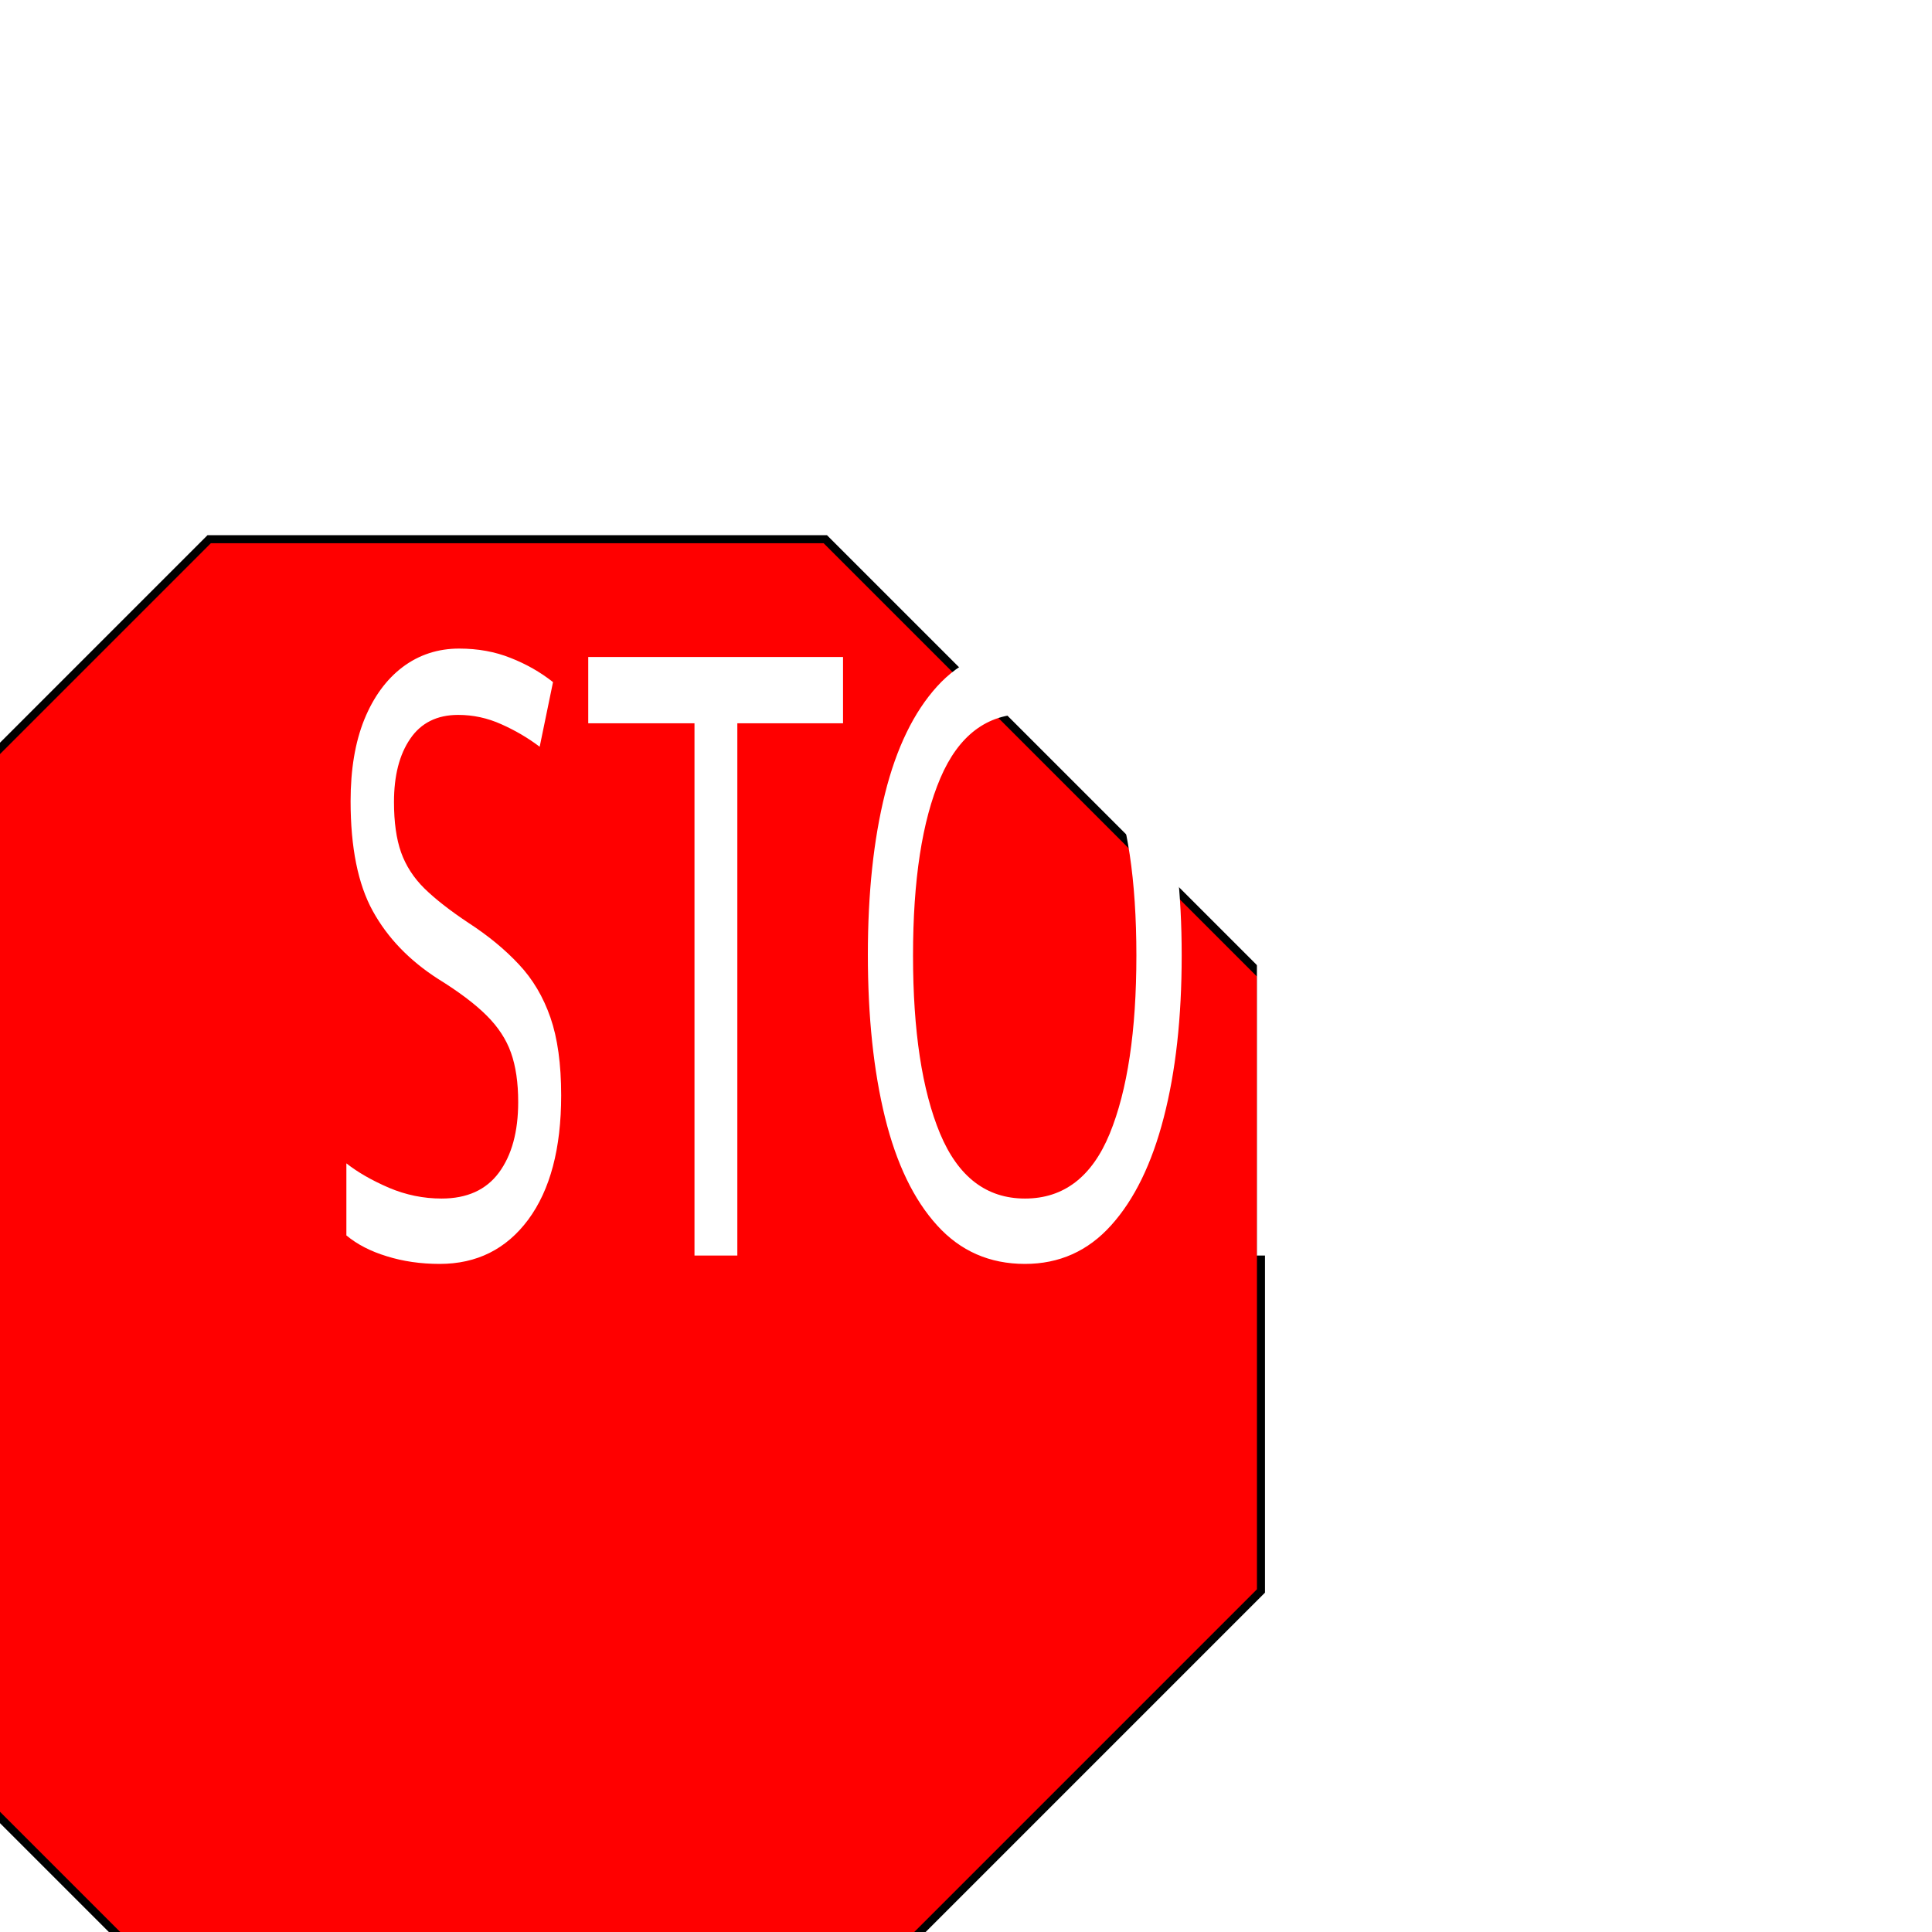
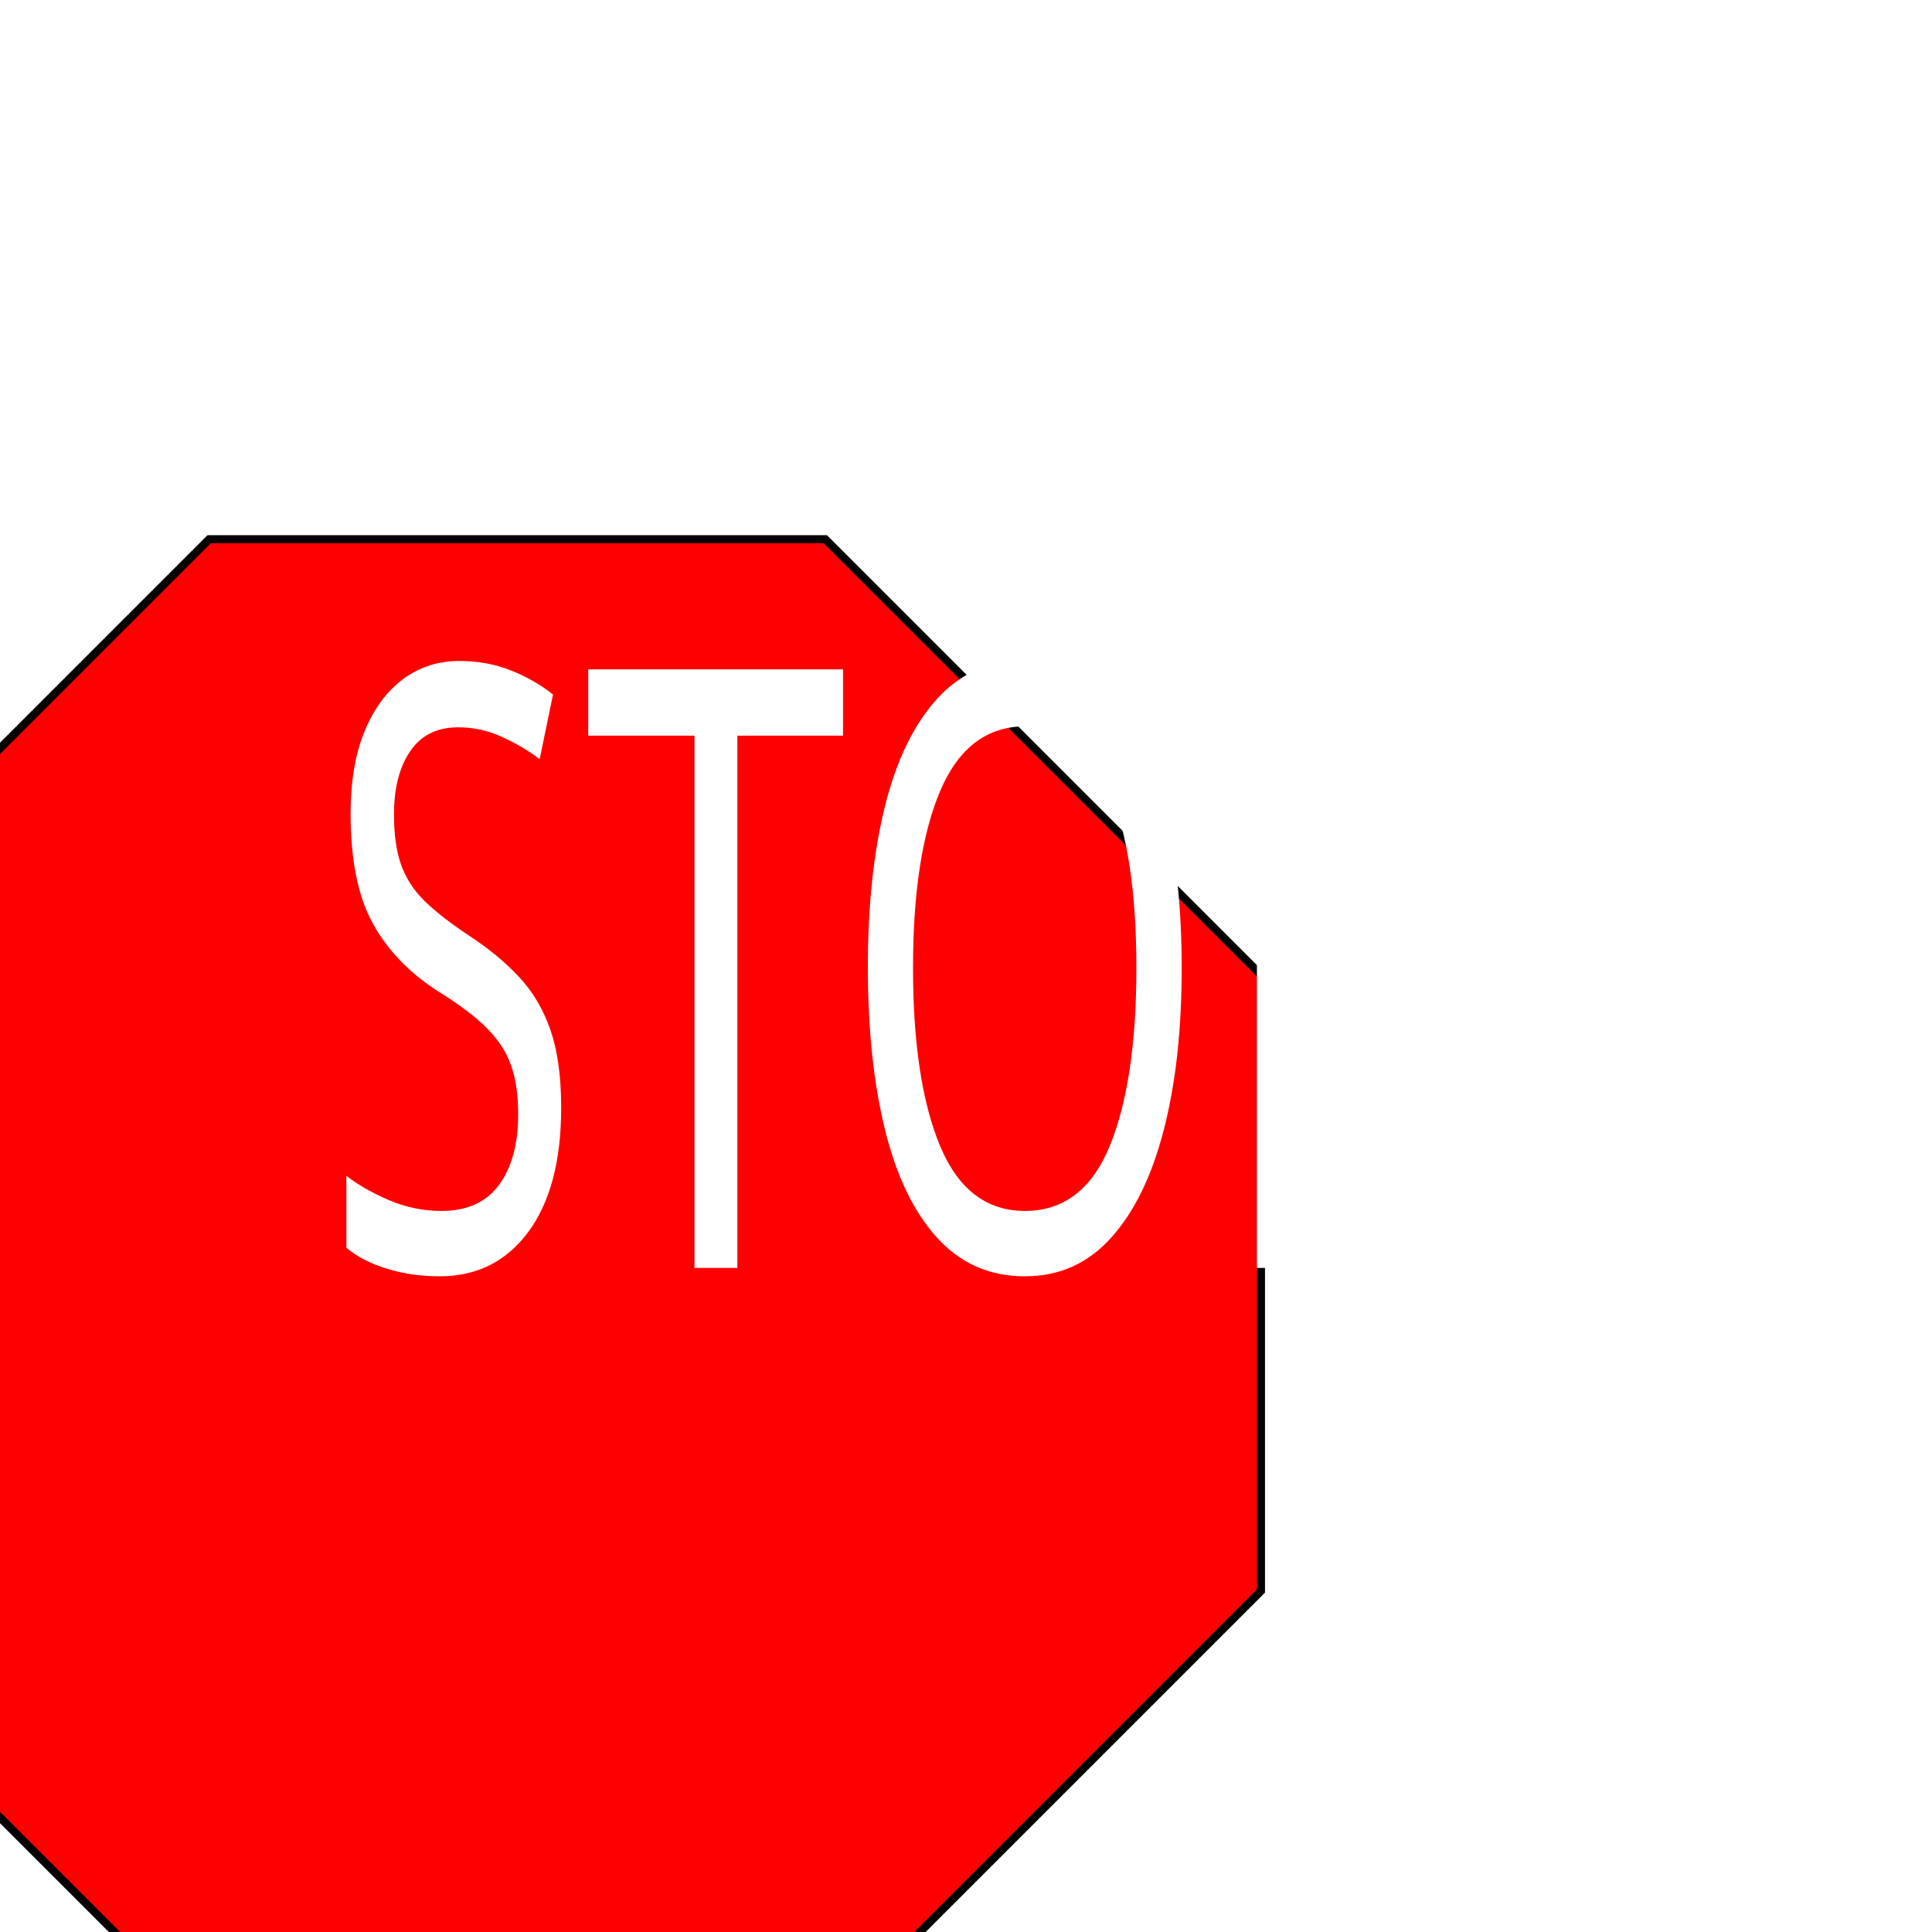
<svg xmlns="http://www.w3.org/2000/svg" xmlns:ns1="https://boxy-svg.com" viewBox="0 0 240 240">
  <defs>
    <ns1:grid x="0" y="0" width="20" height="20" />
  </defs>
  <path d="M 126.833 20.441 L 197.544 49.73 L 226.833 120.441 L 197.544 191.152 L 126.833 220.441 L 56.122 191.152 L 26.833 120.441 L 56.122 49.73 Z" ns1:shape="n-gon 126.833 120.441 100 100 8 0 1@43c90b0a" style="stroke: rgb(0, 0, 0); fill: rgb(255, 0, 0); transform-box: fill-box; transform-origin: 50% 50%;" transform="matrix(0.923879, 0.382684, -0.382684, 0.923879, -6.832999, -0.440977)" />
-   <text style="fill: rgb(255, 255, 255); font-family: &quot;Helvetica Bold&quot;, sans-serif; font-size: 54.7px; white-space: pre;" transform="matrix(1.081502, 0, 0, 1.903525, -26.40735, -79.31212)" x="61.407" y="123.602">STOP</text>
+   <text style="fill: rgb(255, 255, 255); font-family: &quot;Helvetica Bold&quot;, sans-serif; font-size: 54.7px; white-space: pre;" transform="matrix(1.081502, 0, 0, 1.903525, -26.40735, -77.77272)" x="61.407" y="123.602">STOP</text>
</svg>
